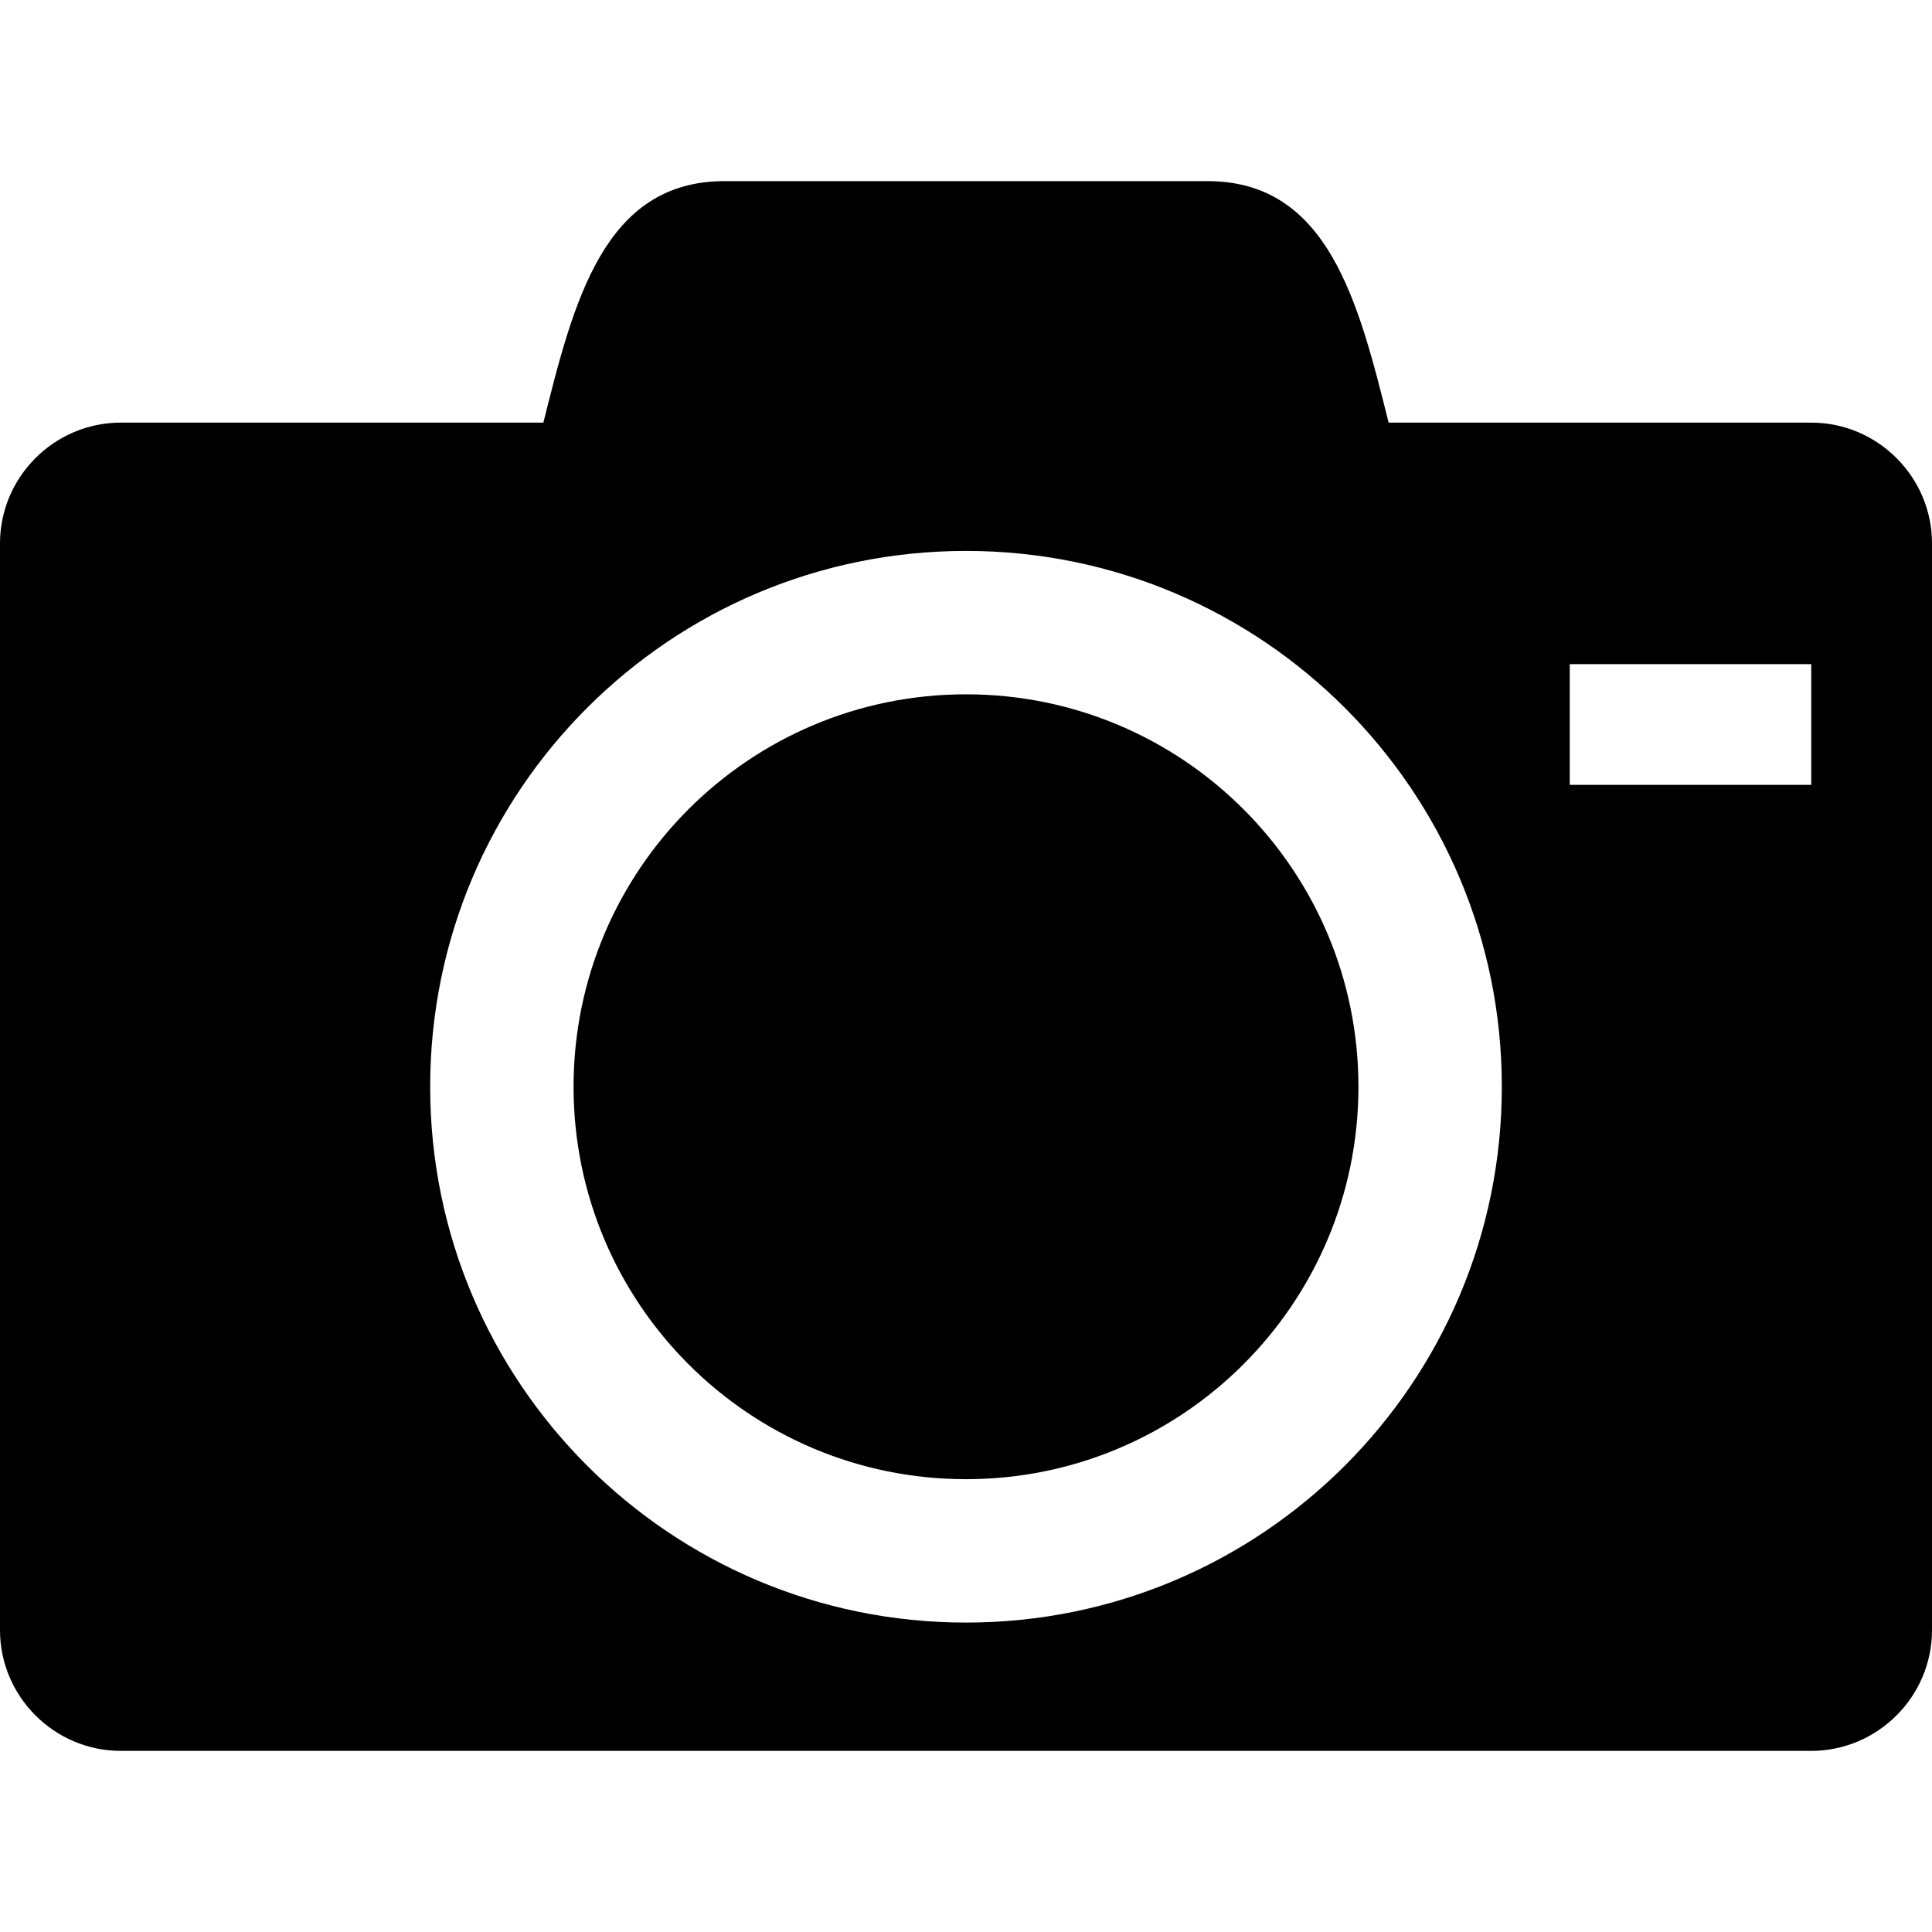
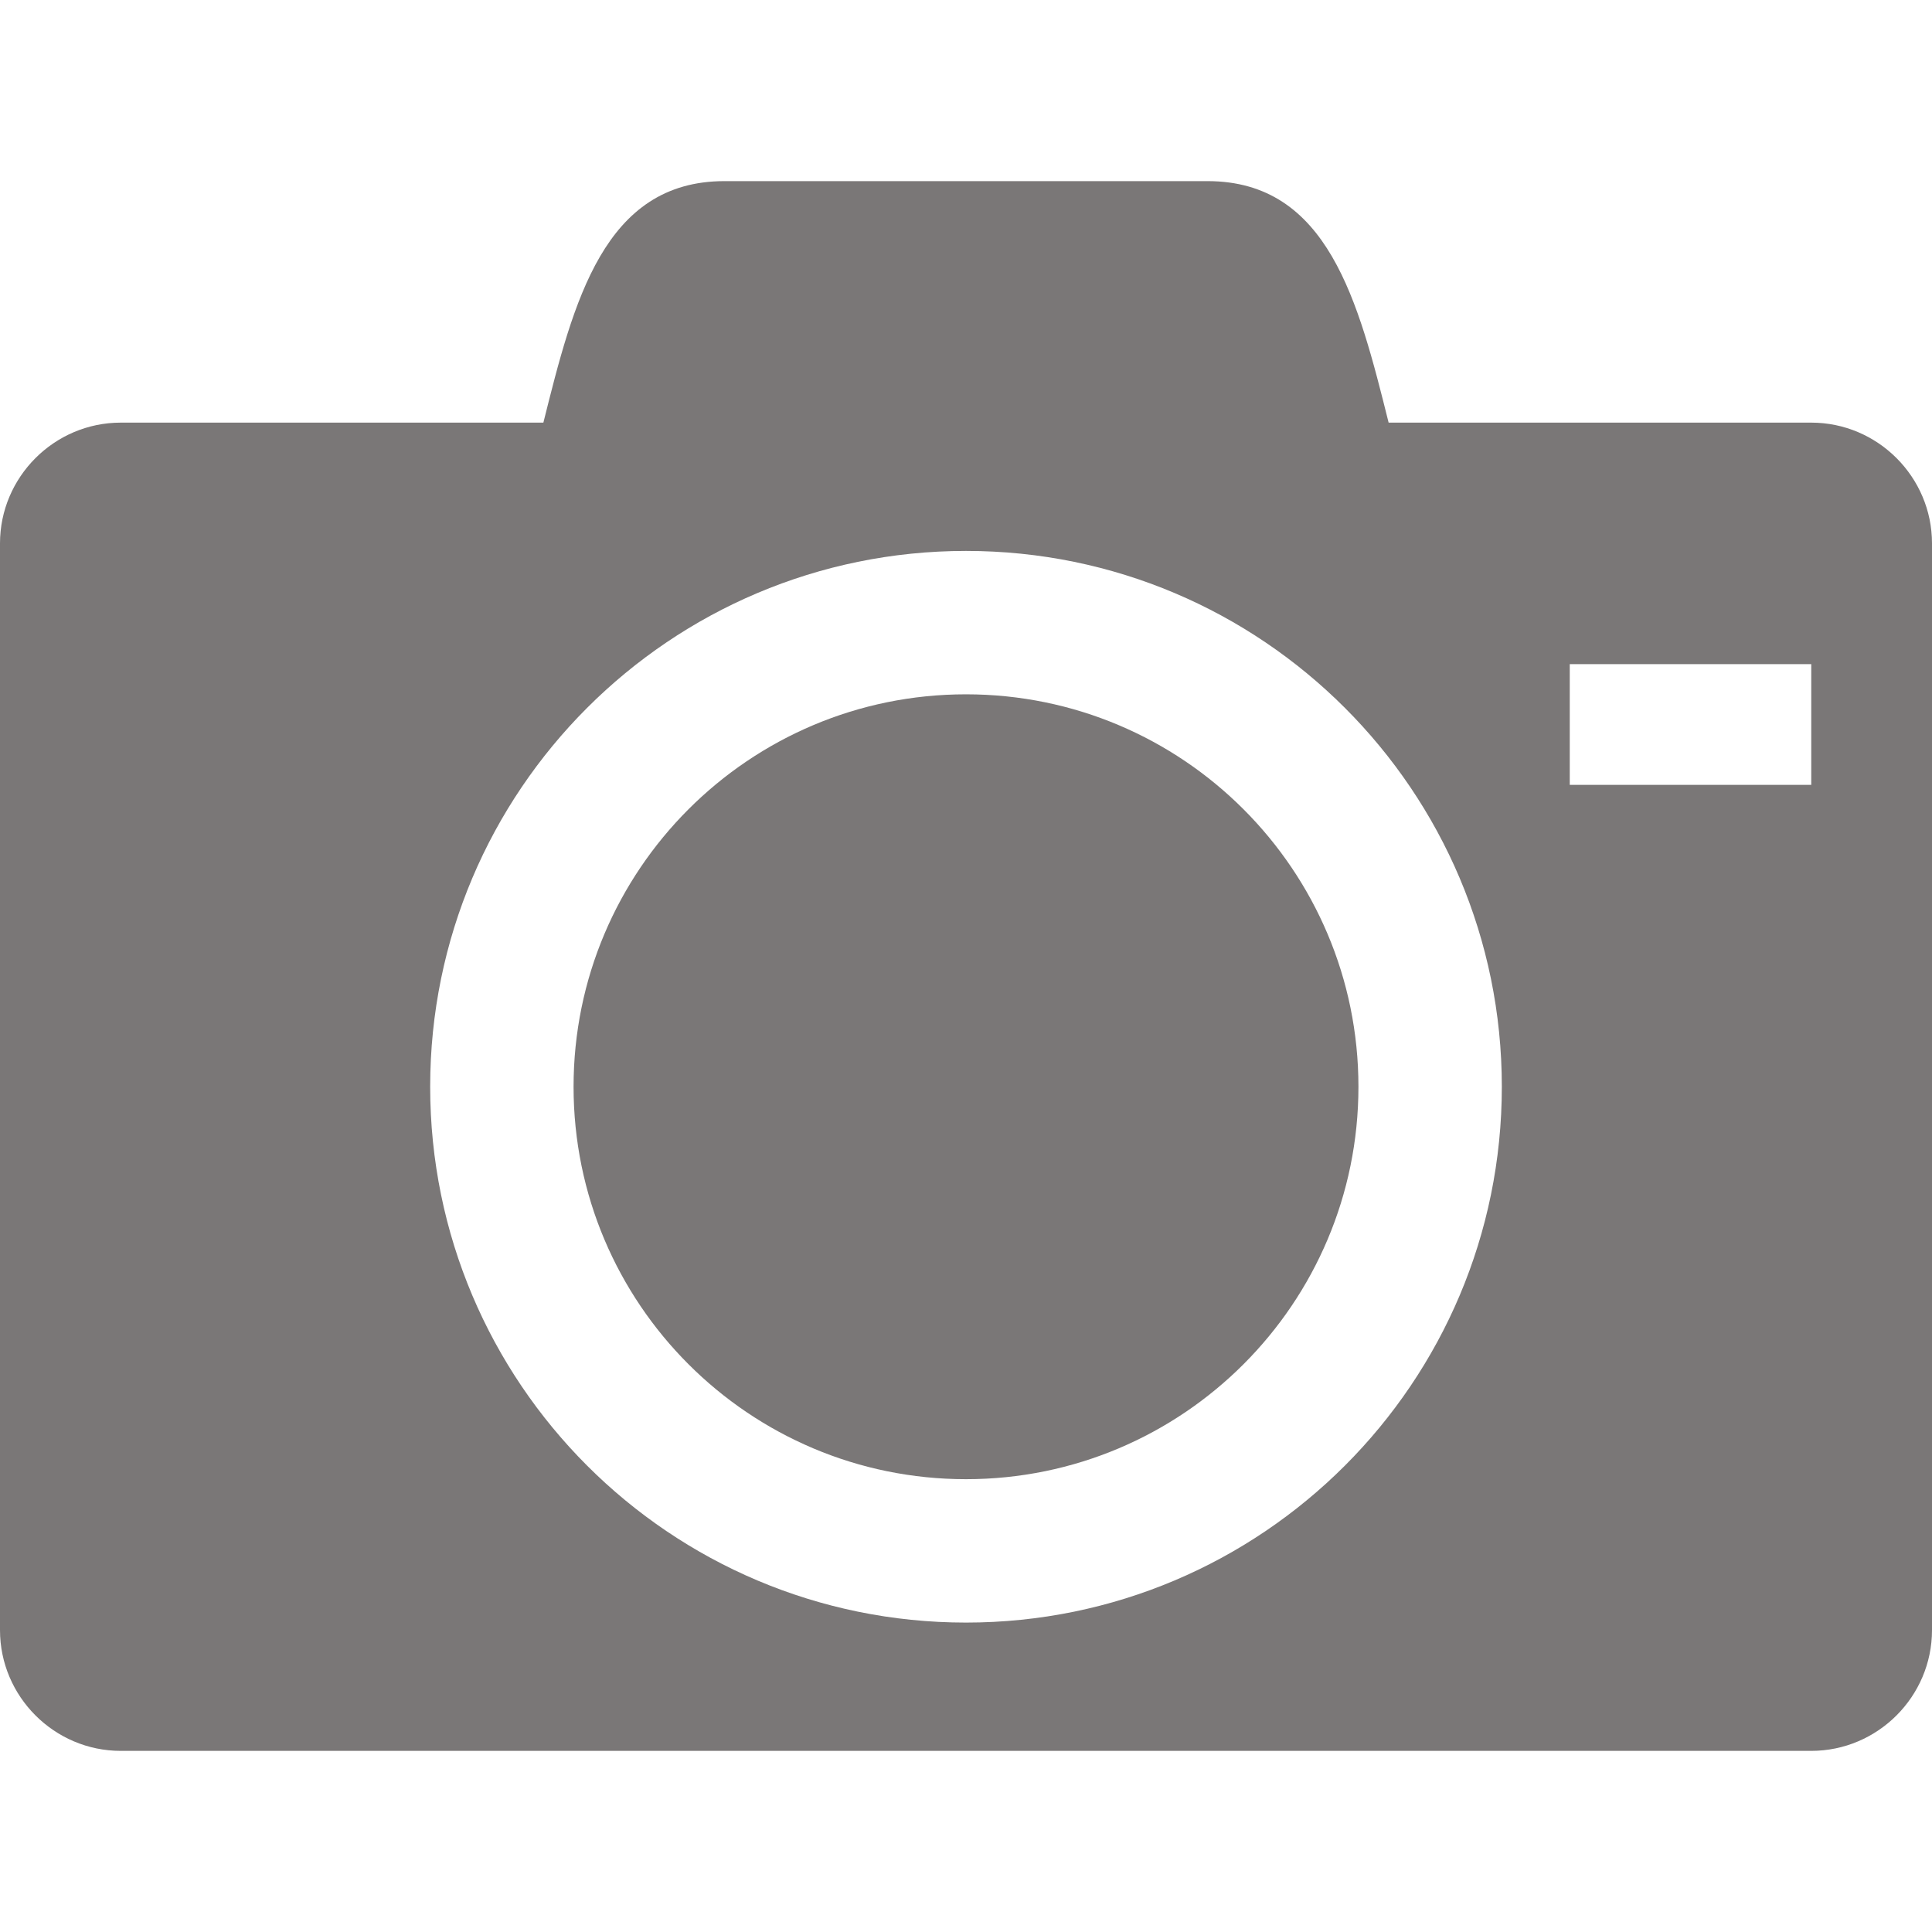
- <svg xmlns="http://www.w3.org/2000/svg" version="1.1" id="Capa_1" x="0px" y="0px" width="533.333px" height="533.333px" viewBox="0 0 533.333 533.333" style="enable-background:new 0 0 533.333 533.333;" xml:space="preserve">
+ <svg xmlns="http://www.w3.org/2000/svg" version="1.1" id="Capa_1" x="0px" y="0px" width="533.333px" height="533.333px" viewBox="0 0 533.333 533.333" style="enable-background:new 0 0 533.333 533.333;" xml:space="preserve" preserveAspectRatio="xMaxYmax">
+   <style type="text/css" media="screen">
+          
+          svg {
+              fill: #7A7777;
+          }
+          svg:hover {
+              fill: #6B6B6B;
+          }
+          
+ 	 </style>
  <g>
    <path d="M158.333,300c0,59.831,48.502,108.333,108.333,108.333S375,359.831,375,300s-48.502-108.333-108.333-108.333   S158.333,240.169,158.333,300z M500,116.667H383.333C375,83.333,366.667,50,333.333,50H200c-33.333,0-41.667,33.333-50,66.667   H33.333C15,116.667,0,131.667,0,150v300c0,18.333,15,33.333,33.333,33.333H500c18.333,0,33.334-15,33.334-33.333V150   C533.333,131.667,518.333,116.667,500,116.667z M266.667,447.917c-81.692,0-147.917-66.224-147.917-147.917   c0-81.692,66.224-147.917,147.917-147.917c81.693,0,147.917,66.224,147.917,147.917   C414.583,381.693,348.361,447.917,266.667,447.917z M500,216.667h-66.666v-33.333H500V216.667z" />
  </g>
  <g>
</g>
  <g>
</g>
  <g>
</g>
  <g>
</g>
  <g>
</g>
  <g>
</g>
  <g>
</g>
  <g>
</g>
  <g>
</g>
  <g>
</g>
  <g>
</g>
  <g>
</g>
  <g>
</g>
  <g>
</g>
  <g>
</g>
</svg>
